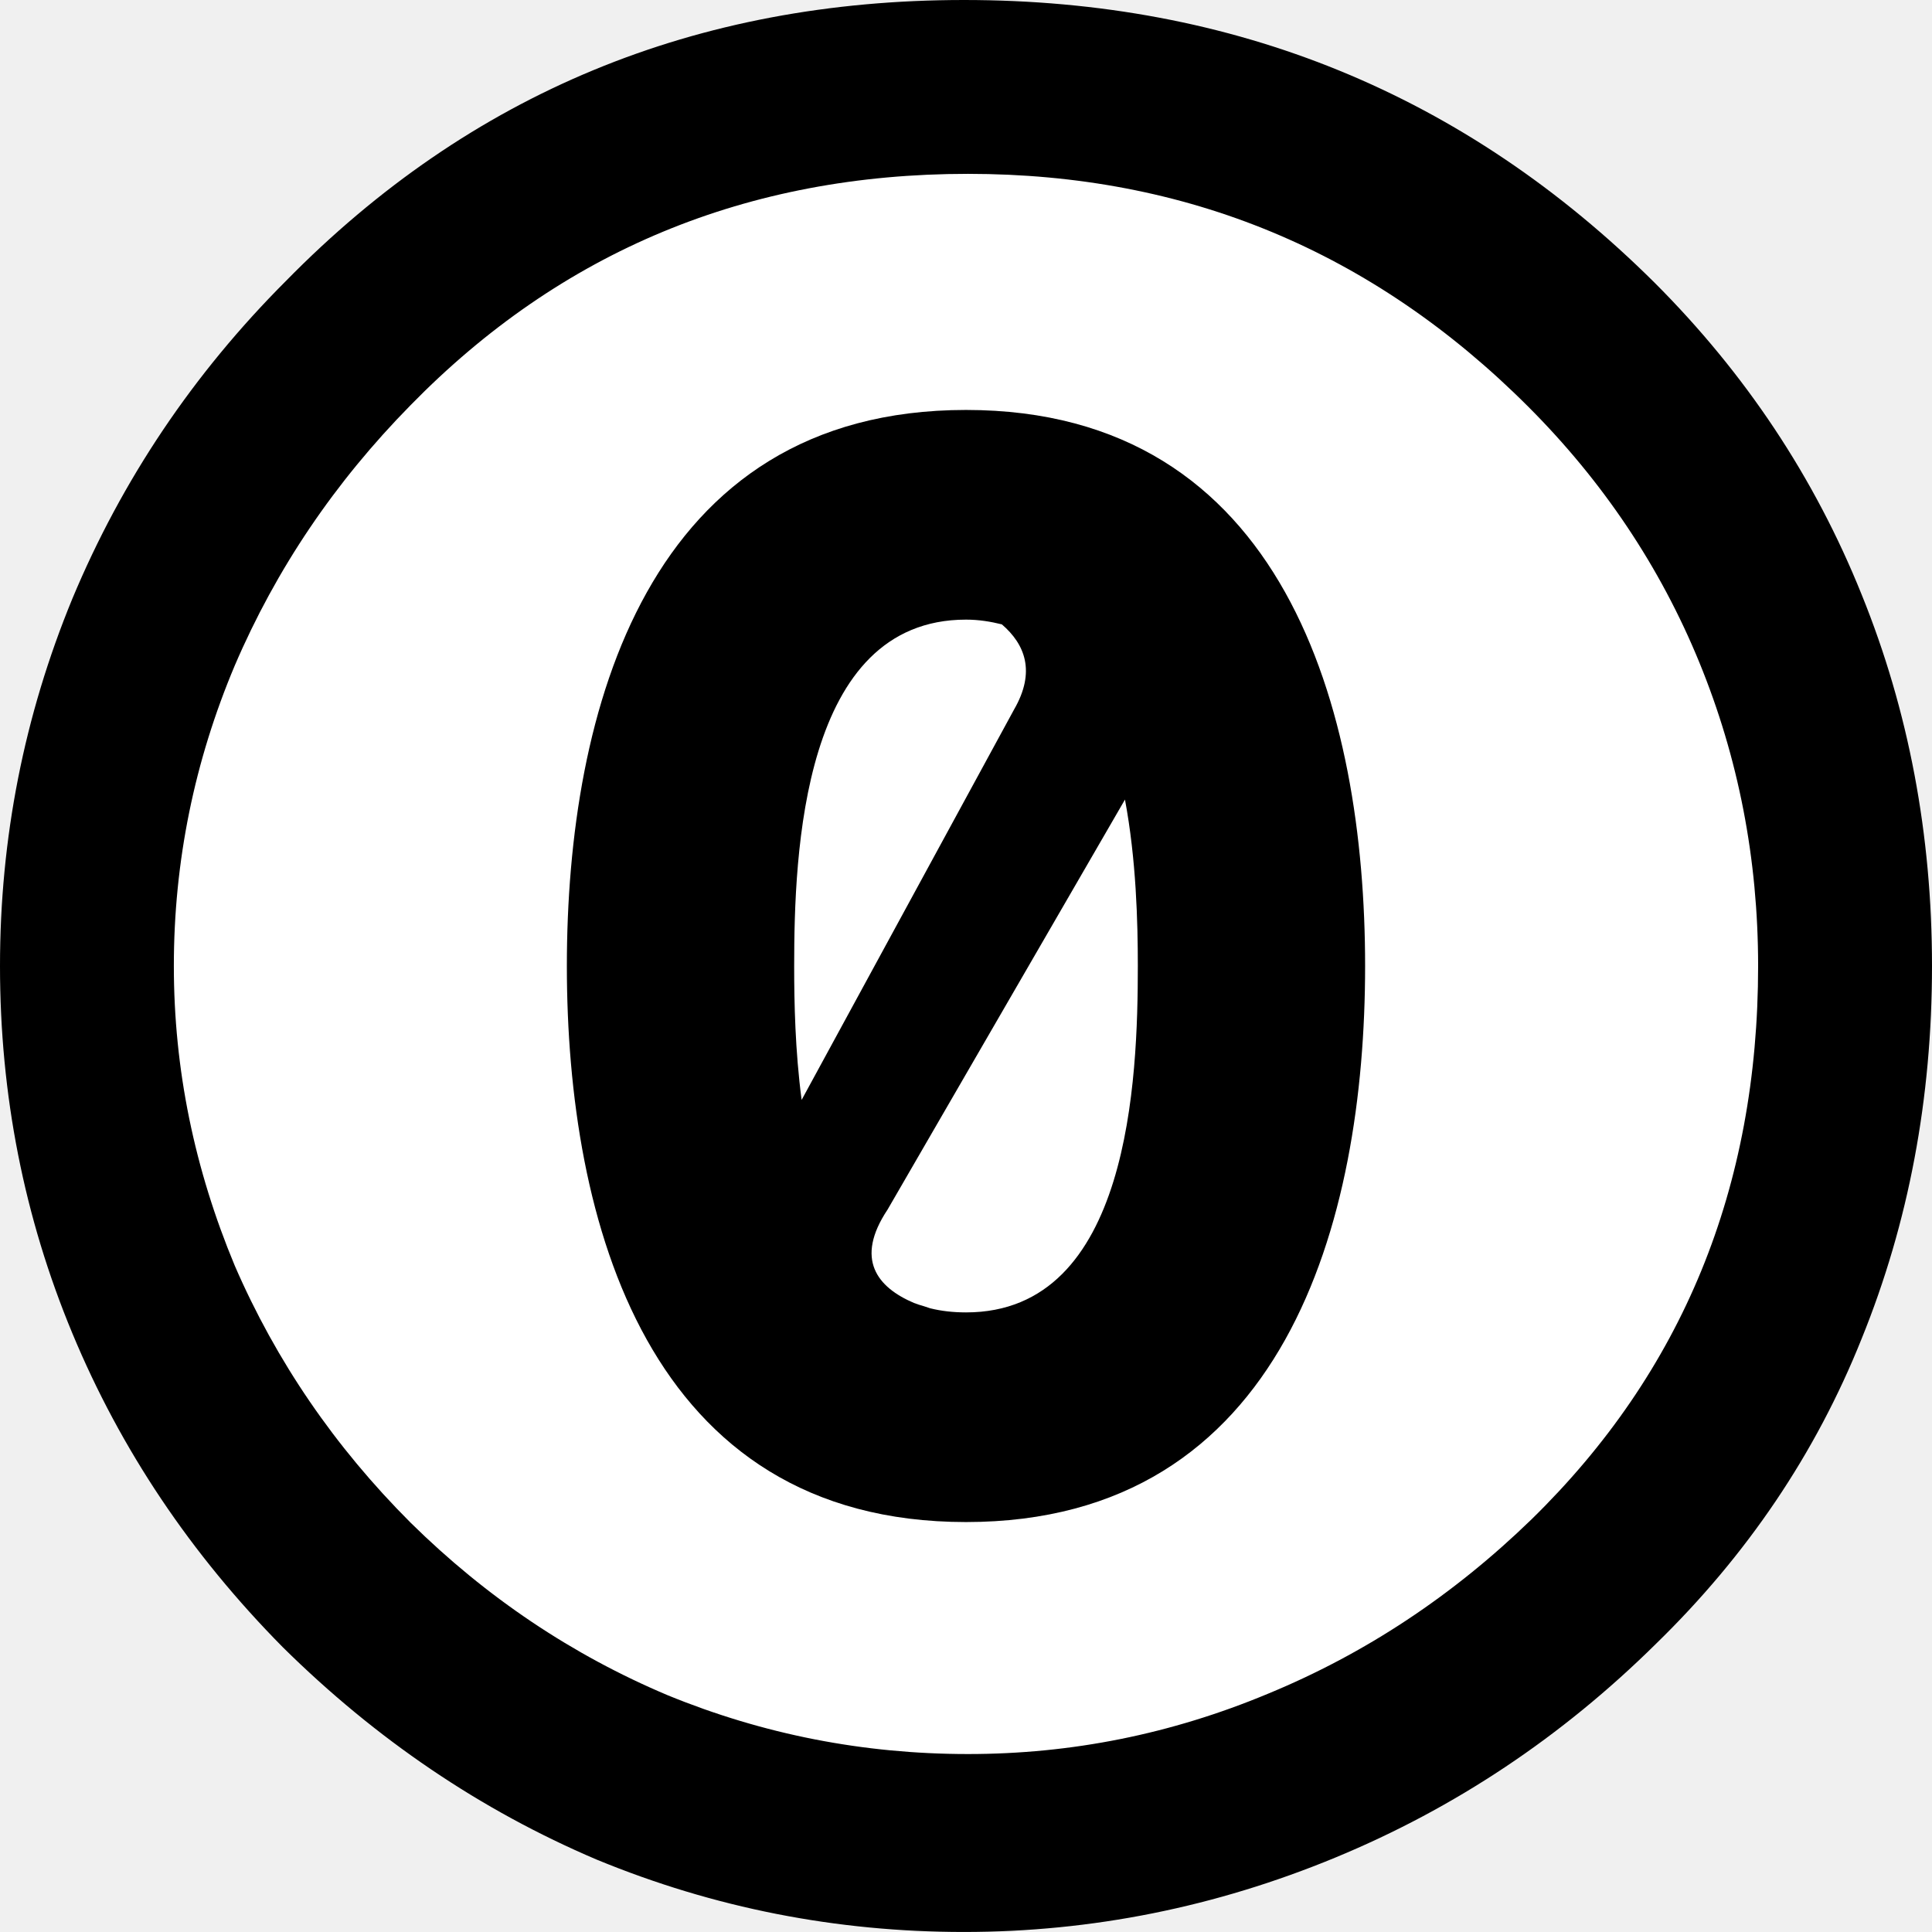
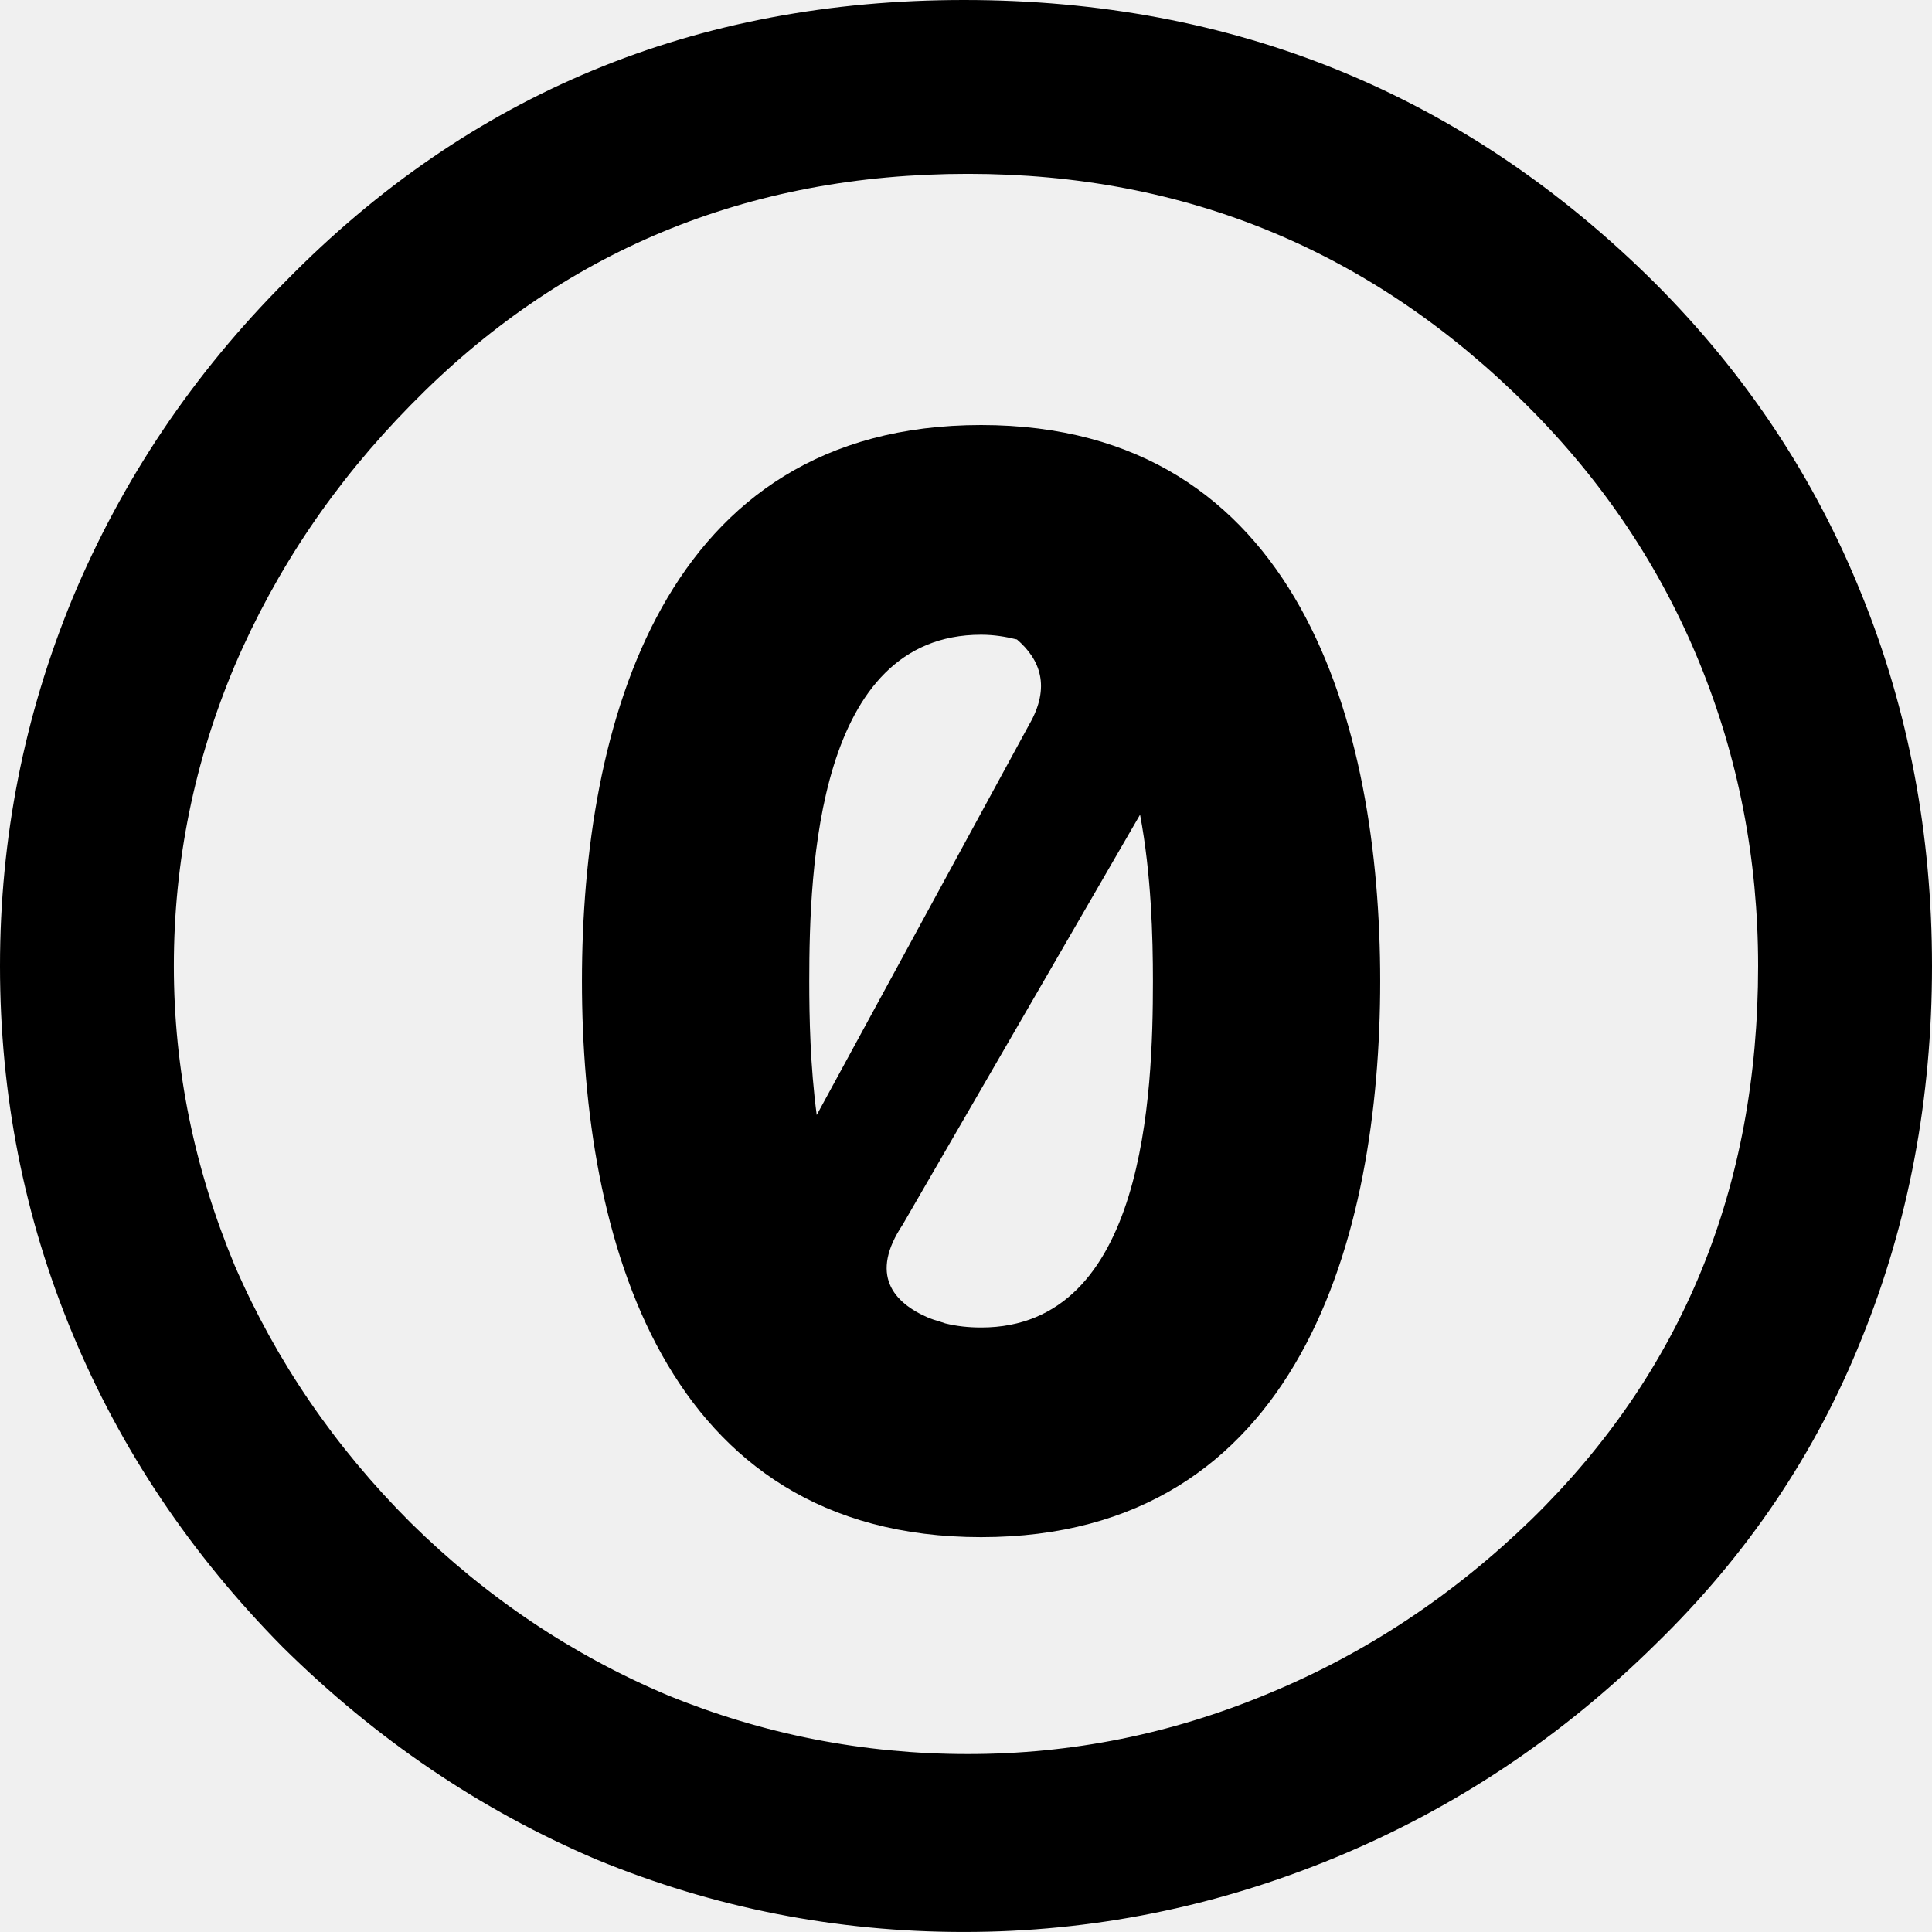
- <svg xmlns="http://www.w3.org/2000/svg" version="1.1" id="Layer_1" x="0px" y="0px" width="64px" height="64px" viewBox="-0.5 0.5 64 64" enable-background="new -0.5 0.5 64 64" xml:space="preserve">
-   <g>
-     <circle fill="#FFFFFF" cx="31.325" cy="32.873" r="30.096" />
-     <path id="text2809_1_" d="M31.5,14.08c-10.565,0-13.222,9.969-13.222,18.42c0,8.452,2.656,18.42,13.222,18.42   c10.564,0,13.221-9.968,13.221-18.42C44.721,24.049,42.064,14.08,31.5,14.08z M31.5,21.026c0.429,0,0.82,0.066,1.188,0.157   c0.761,0.656,1.133,1.561,0.403,2.823l-7.036,12.93c-0.216-1.636-0.247-3.24-0.247-4.437C25.808,28.777,26.066,21.026,31.5,21.026z    M36.766,26.987c0.373,1.984,0.426,4.056,0.426,5.513c0,3.723-0.258,11.475-5.69,11.475c-0.428,0-0.822-0.045-1.188-0.136   c-0.07-0.021-0.134-0.043-0.202-0.067c-0.112-0.032-0.23-0.068-0.336-0.11c-1.21-0.515-1.972-1.446-0.874-3.093L36.766,26.987z" />
-     <path id="path2815_1_" d="M31.433,0.5c-8.877,0-16.359,3.09-22.454,9.3c-3.087,3.087-5.443,6.607-7.082,10.532   C0.297,24.219-0.5,28.271-0.5,32.5c0,4.268,0.797,8.32,2.397,12.168c1.6,3.85,3.921,7.312,6.969,10.396   c3.085,3.049,6.549,5.399,10.398,7.037c3.886,1.602,7.939,2.398,12.169,2.398c4.229,0,8.34-0.826,12.303-2.465   c3.962-1.639,7.496-3.994,10.621-7.081c3.011-2.933,5.289-6.297,6.812-10.106C62.73,41,63.5,36.883,63.5,32.5   c0-4.343-0.77-8.454-2.33-12.303c-1.562-3.885-3.848-7.32-6.857-10.33C48.025,3.619,40.385,0.5,31.433,0.5z M31.567,6.259   c7.238,0,13.412,2.566,18.554,7.709c2.477,2.477,4.375,5.31,5.67,8.471c1.296,3.162,1.949,6.518,1.949,10.061   c0,7.354-2.516,13.454-7.506,18.33c-2.592,2.516-5.502,4.447-8.74,5.781c-3.2,1.334-6.498,1.994-9.927,1.994   c-3.468,0-6.788-0.653-9.949-1.948c-3.163-1.334-6.001-3.238-8.516-5.716c-2.515-2.514-4.455-5.353-5.826-8.516   c-1.333-3.199-2.017-6.498-2.017-9.927c0-3.467,0.684-6.787,2.017-9.949c1.371-3.2,3.312-6.074,5.826-8.628   C18.092,8.818,24.252,6.259,31.567,6.259z" />
-   </g>
+ <svg xmlns="http://www.w3.org/2000/svg" width="64" height="64" viewBox="0 0 64 64">
+   <path d="M32.5,14.08 C21.935,14.08 19.278,24.049 19.278,32.5 C19.278,40.952 21.934,50.92 32.5,50.92 C43.064,50.92 45.721,40.952 45.721,32.5 C45.721,24.049 43.064,14.08 32.5,14.08 Z M32.5,21.026 C32.929,21.026 33.32,21.092 33.688,21.183 C34.449,21.839 34.821,22.744 34.091,24.006 L27.055,36.936 C26.839,35.3 26.808,33.696 26.808,32.499 C26.808,28.777 27.066,21.026 32.5,21.026 Z M37.766,26.987 C38.139,28.971 38.192,31.043 38.192,32.5 C38.192,36.223 37.934,43.975 32.502,43.975 C32.074,43.975 31.68,43.93 31.314,43.839 C31.244,43.818 31.18,43.796 31.112,43.772 C31,43.74 30.882,43.704 30.776,43.662 C29.566,43.147 28.804,42.216 29.902,40.569 L37.766,26.987 Z" />
+   <path d="M31.933,0 C23.056,0 15.574,3.09 9.479,9.3 C6.392,12.387 4.036,15.907 2.397,19.832 C0.797,23.719 0,27.771 0,32 C0,36.268 0.797,40.32 2.397,44.168 C3.997,48.018 6.318,51.48 9.366,54.564 C12.451,57.613 15.915,59.963 19.764,61.601 C23.65,63.203 27.703,63.999 31.933,63.999 C36.162,63.999 40.273,63.173 44.236,61.534 C48.198,59.895 51.732,57.54 54.857,54.453 C57.868,51.52 60.146,48.156 61.669,44.347 C63.23,40.5 64,36.383 64,32 C64,27.657 63.23,23.546 61.67,19.697 C60.108,15.812 57.822,12.377 54.813,9.367 C48.525,3.119 40.885,0 31.933,0 Z M32.067,5.759 C39.305,5.759 45.479,8.325 50.621,13.468 C53.098,15.945 54.996,18.778 56.291,21.939 C57.587,25.101 58.24,28.457 58.24,32 C58.24,39.354 55.724,45.454 50.734,50.33 C48.142,52.846 45.232,54.777 41.994,56.111 C38.794,57.445 35.496,58.105 32.067,58.105 C28.599,58.105 25.279,57.452 22.118,56.157 C18.955,54.823 16.117,52.919 13.602,50.441 C11.087,47.927 9.147,45.088 7.776,41.925 C6.443,38.726 5.759,35.427 5.759,31.998 C5.759,28.531 6.443,25.211 7.776,22.049 C9.147,18.849 11.088,15.975 13.602,13.421 C18.592,8.318 24.752,5.759 32.067,5.759 Z" />
</svg>
